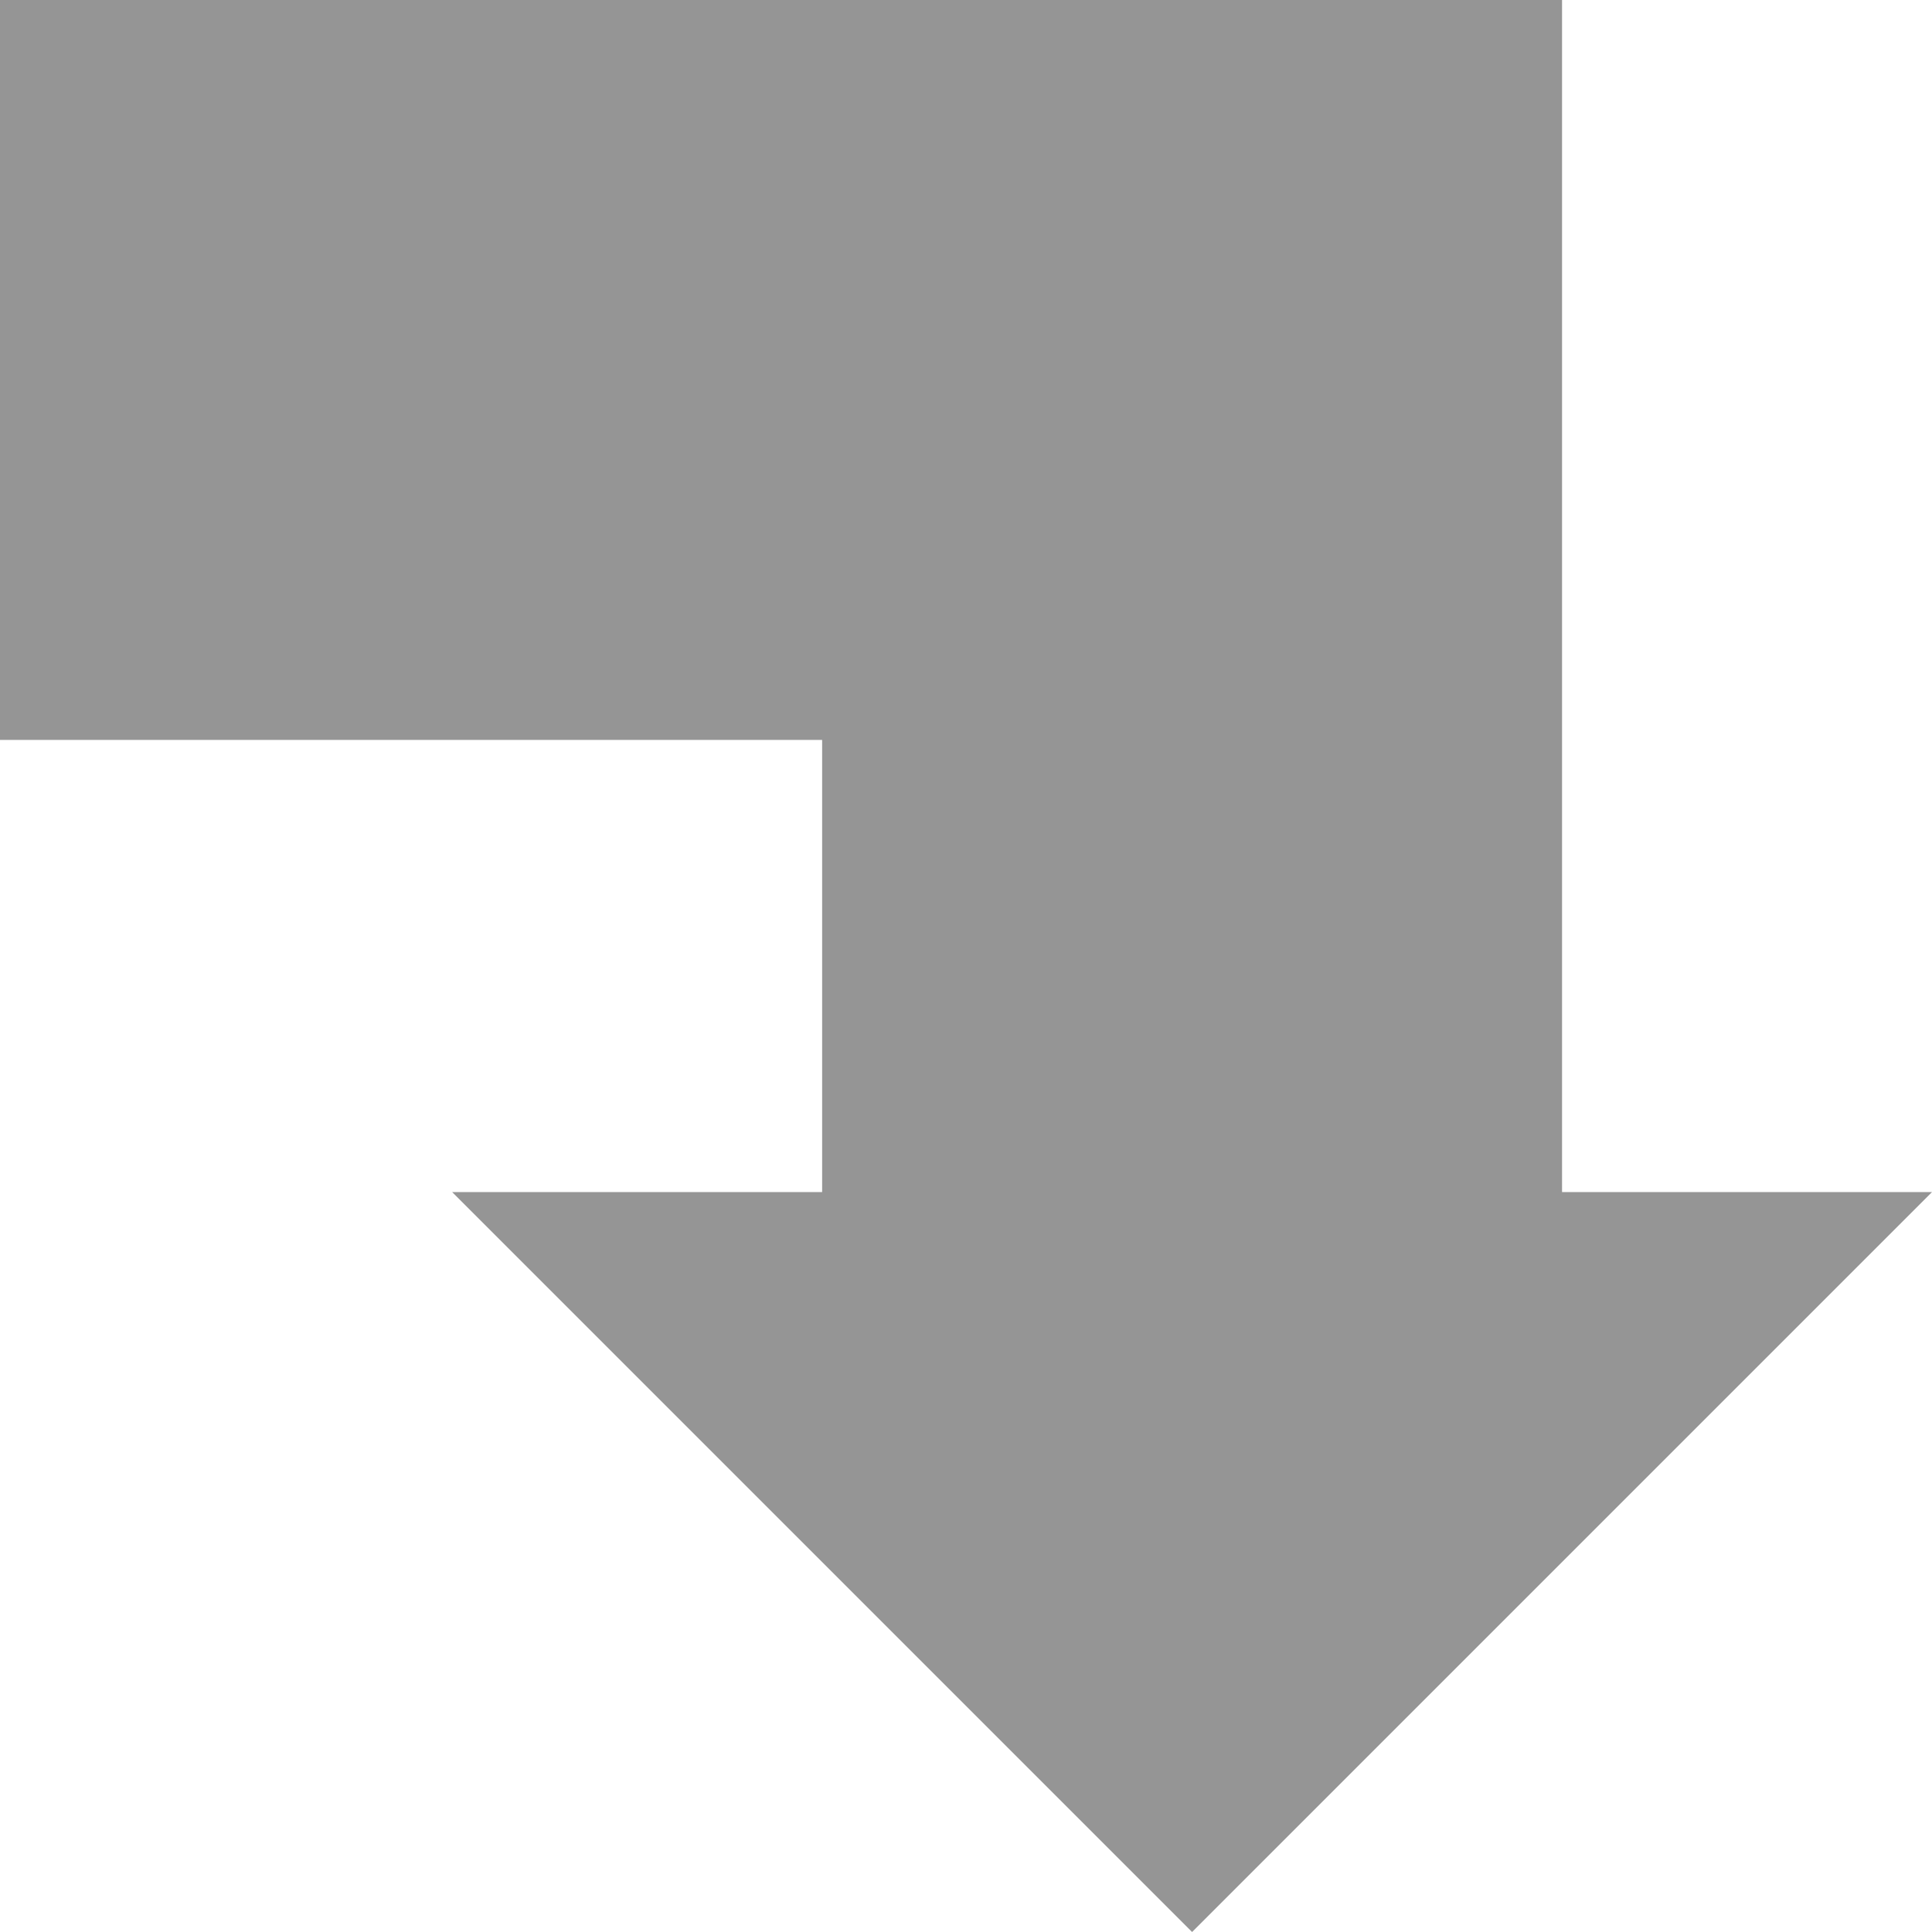
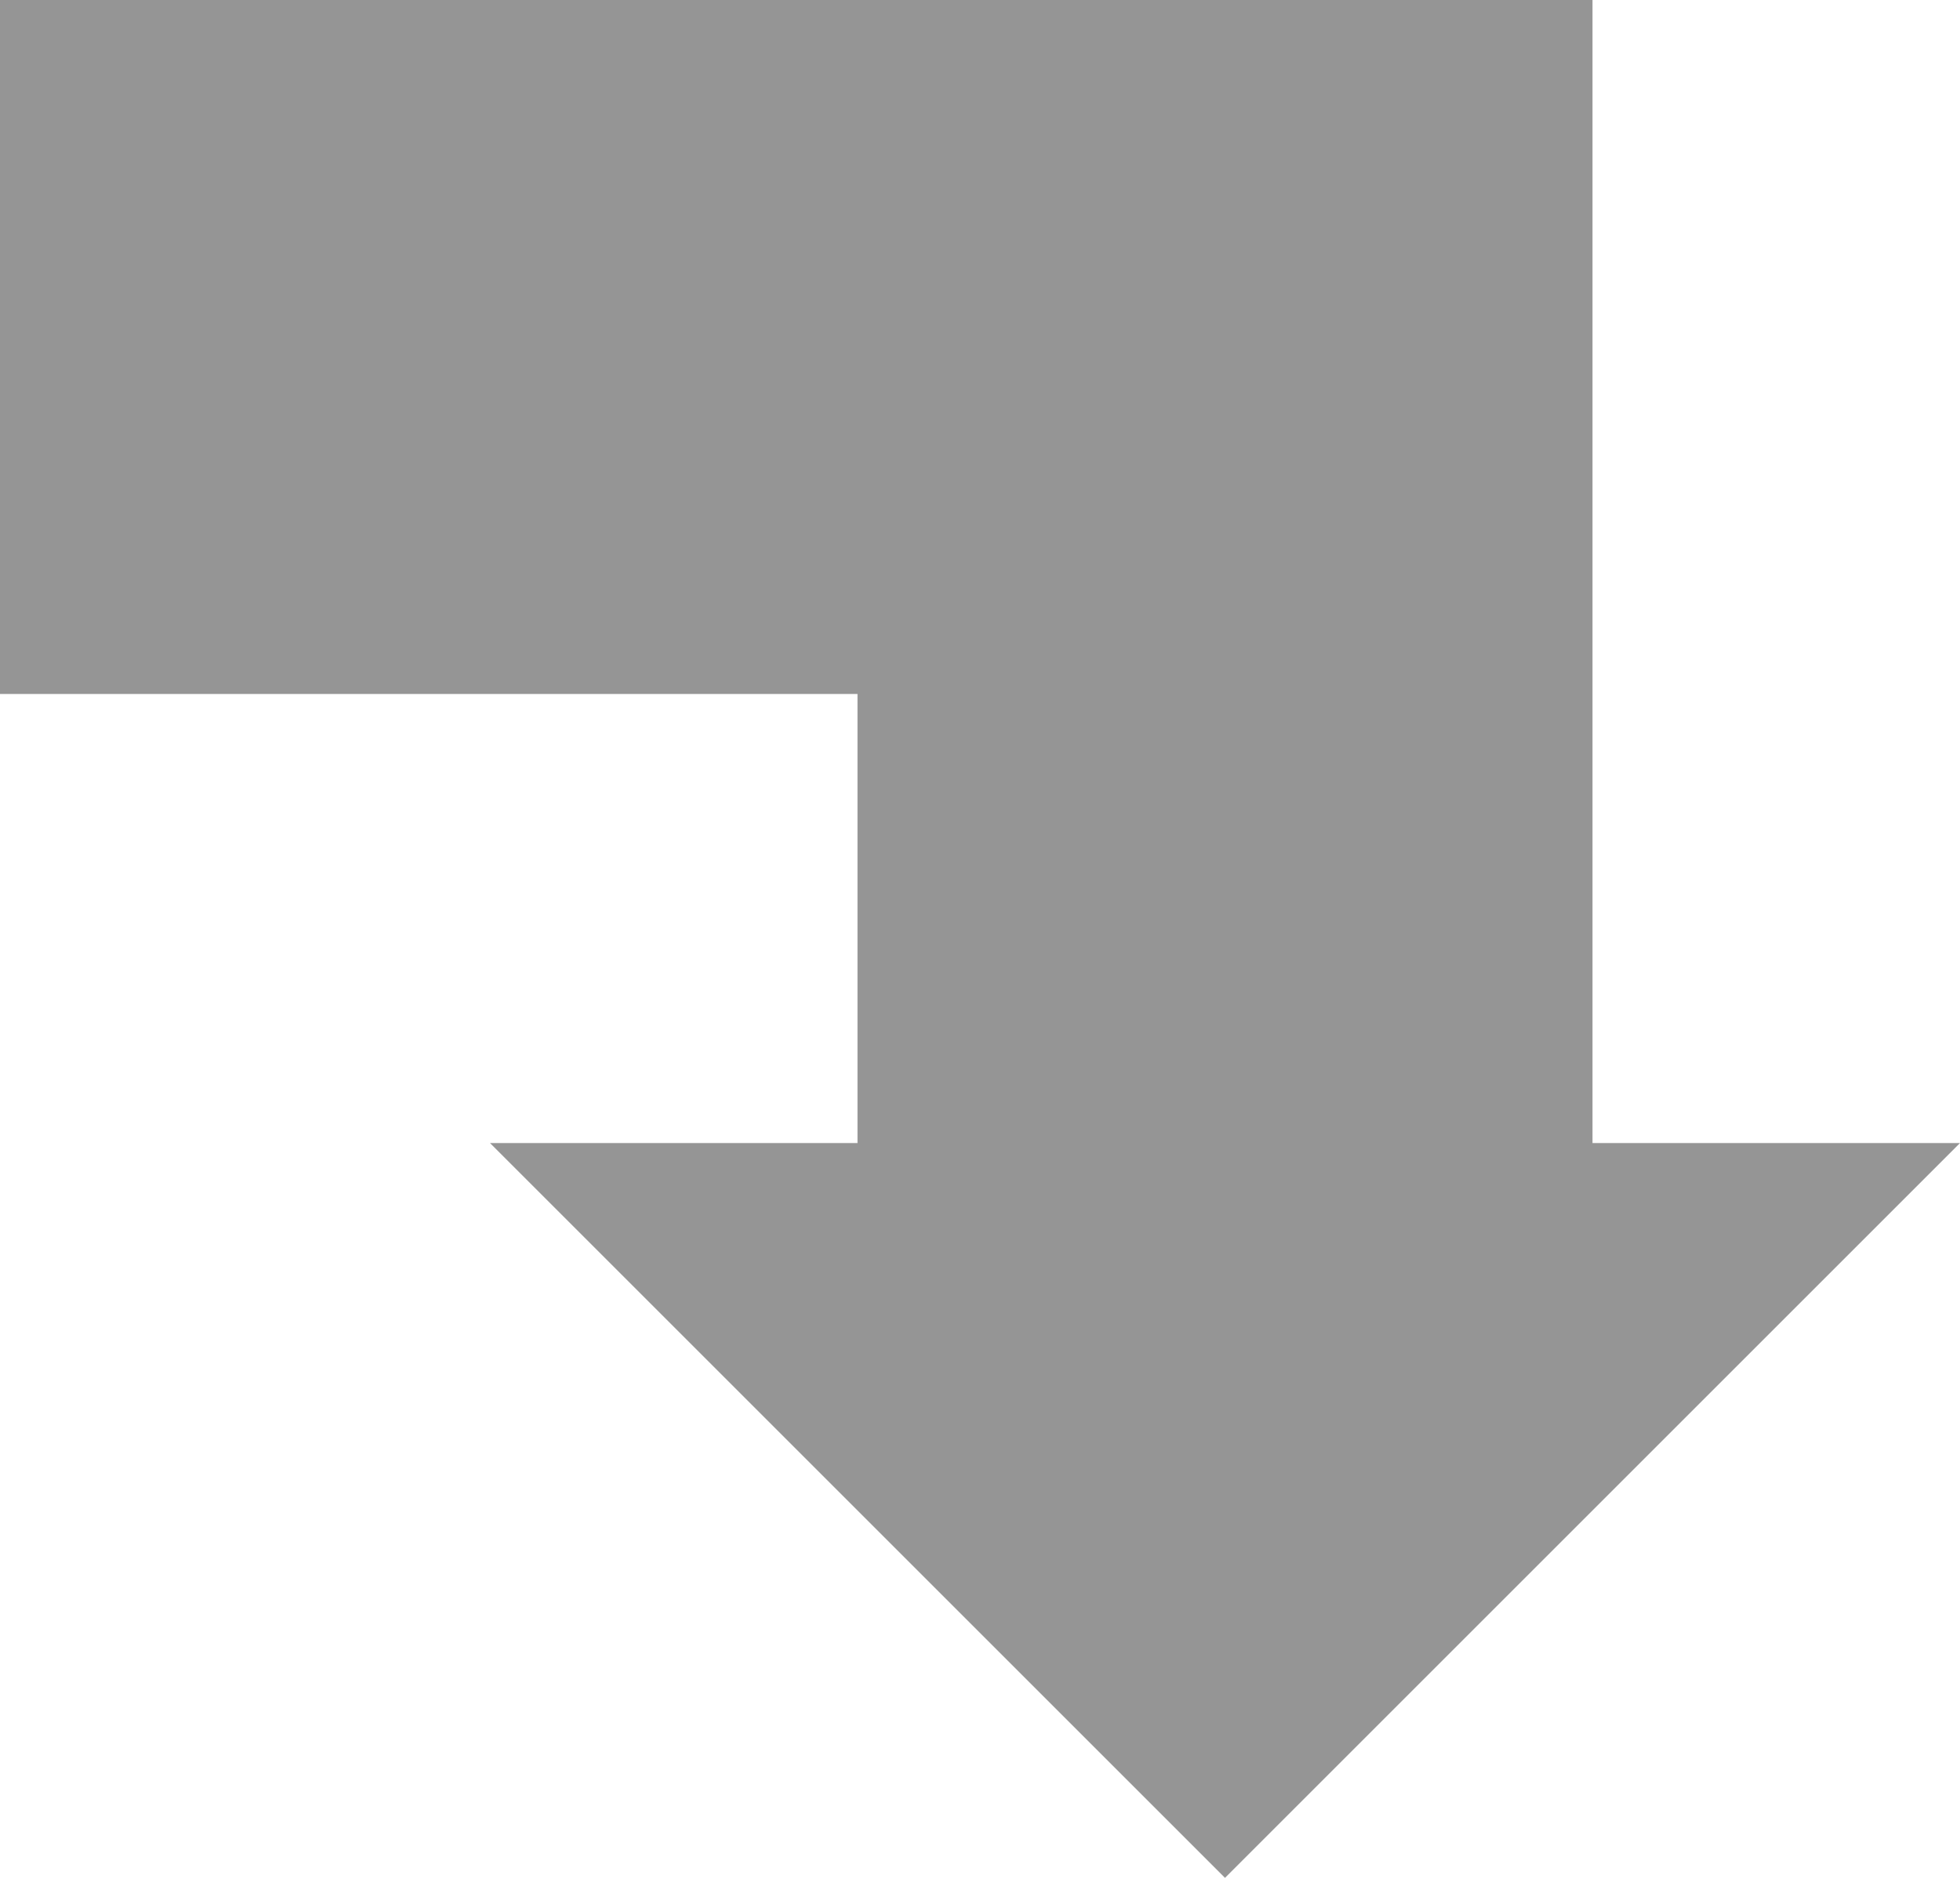
- <svg xmlns="http://www.w3.org/2000/svg" width="94" height="94" version="1.1" viewBox="0 0 94 94" xml:space="preserve">
-   <g>
-     <path d="m0 0v36h40v22h-18l36 36 36-36h-18v-58" fill="#959595" style="paint-order:markers stroke fill" />
-   </g>
+ <svg xmlns="http://www.w3.org/2000/svg" width="96" height="92" version="1.1" viewBox="0 0 96 92" xml:space="preserve">
+   <path d="m0 0v34h42v22h-18l36 36 36-36h-18v-56" fill="#959595" style="paint-order:markers stroke fill" />
</svg>
